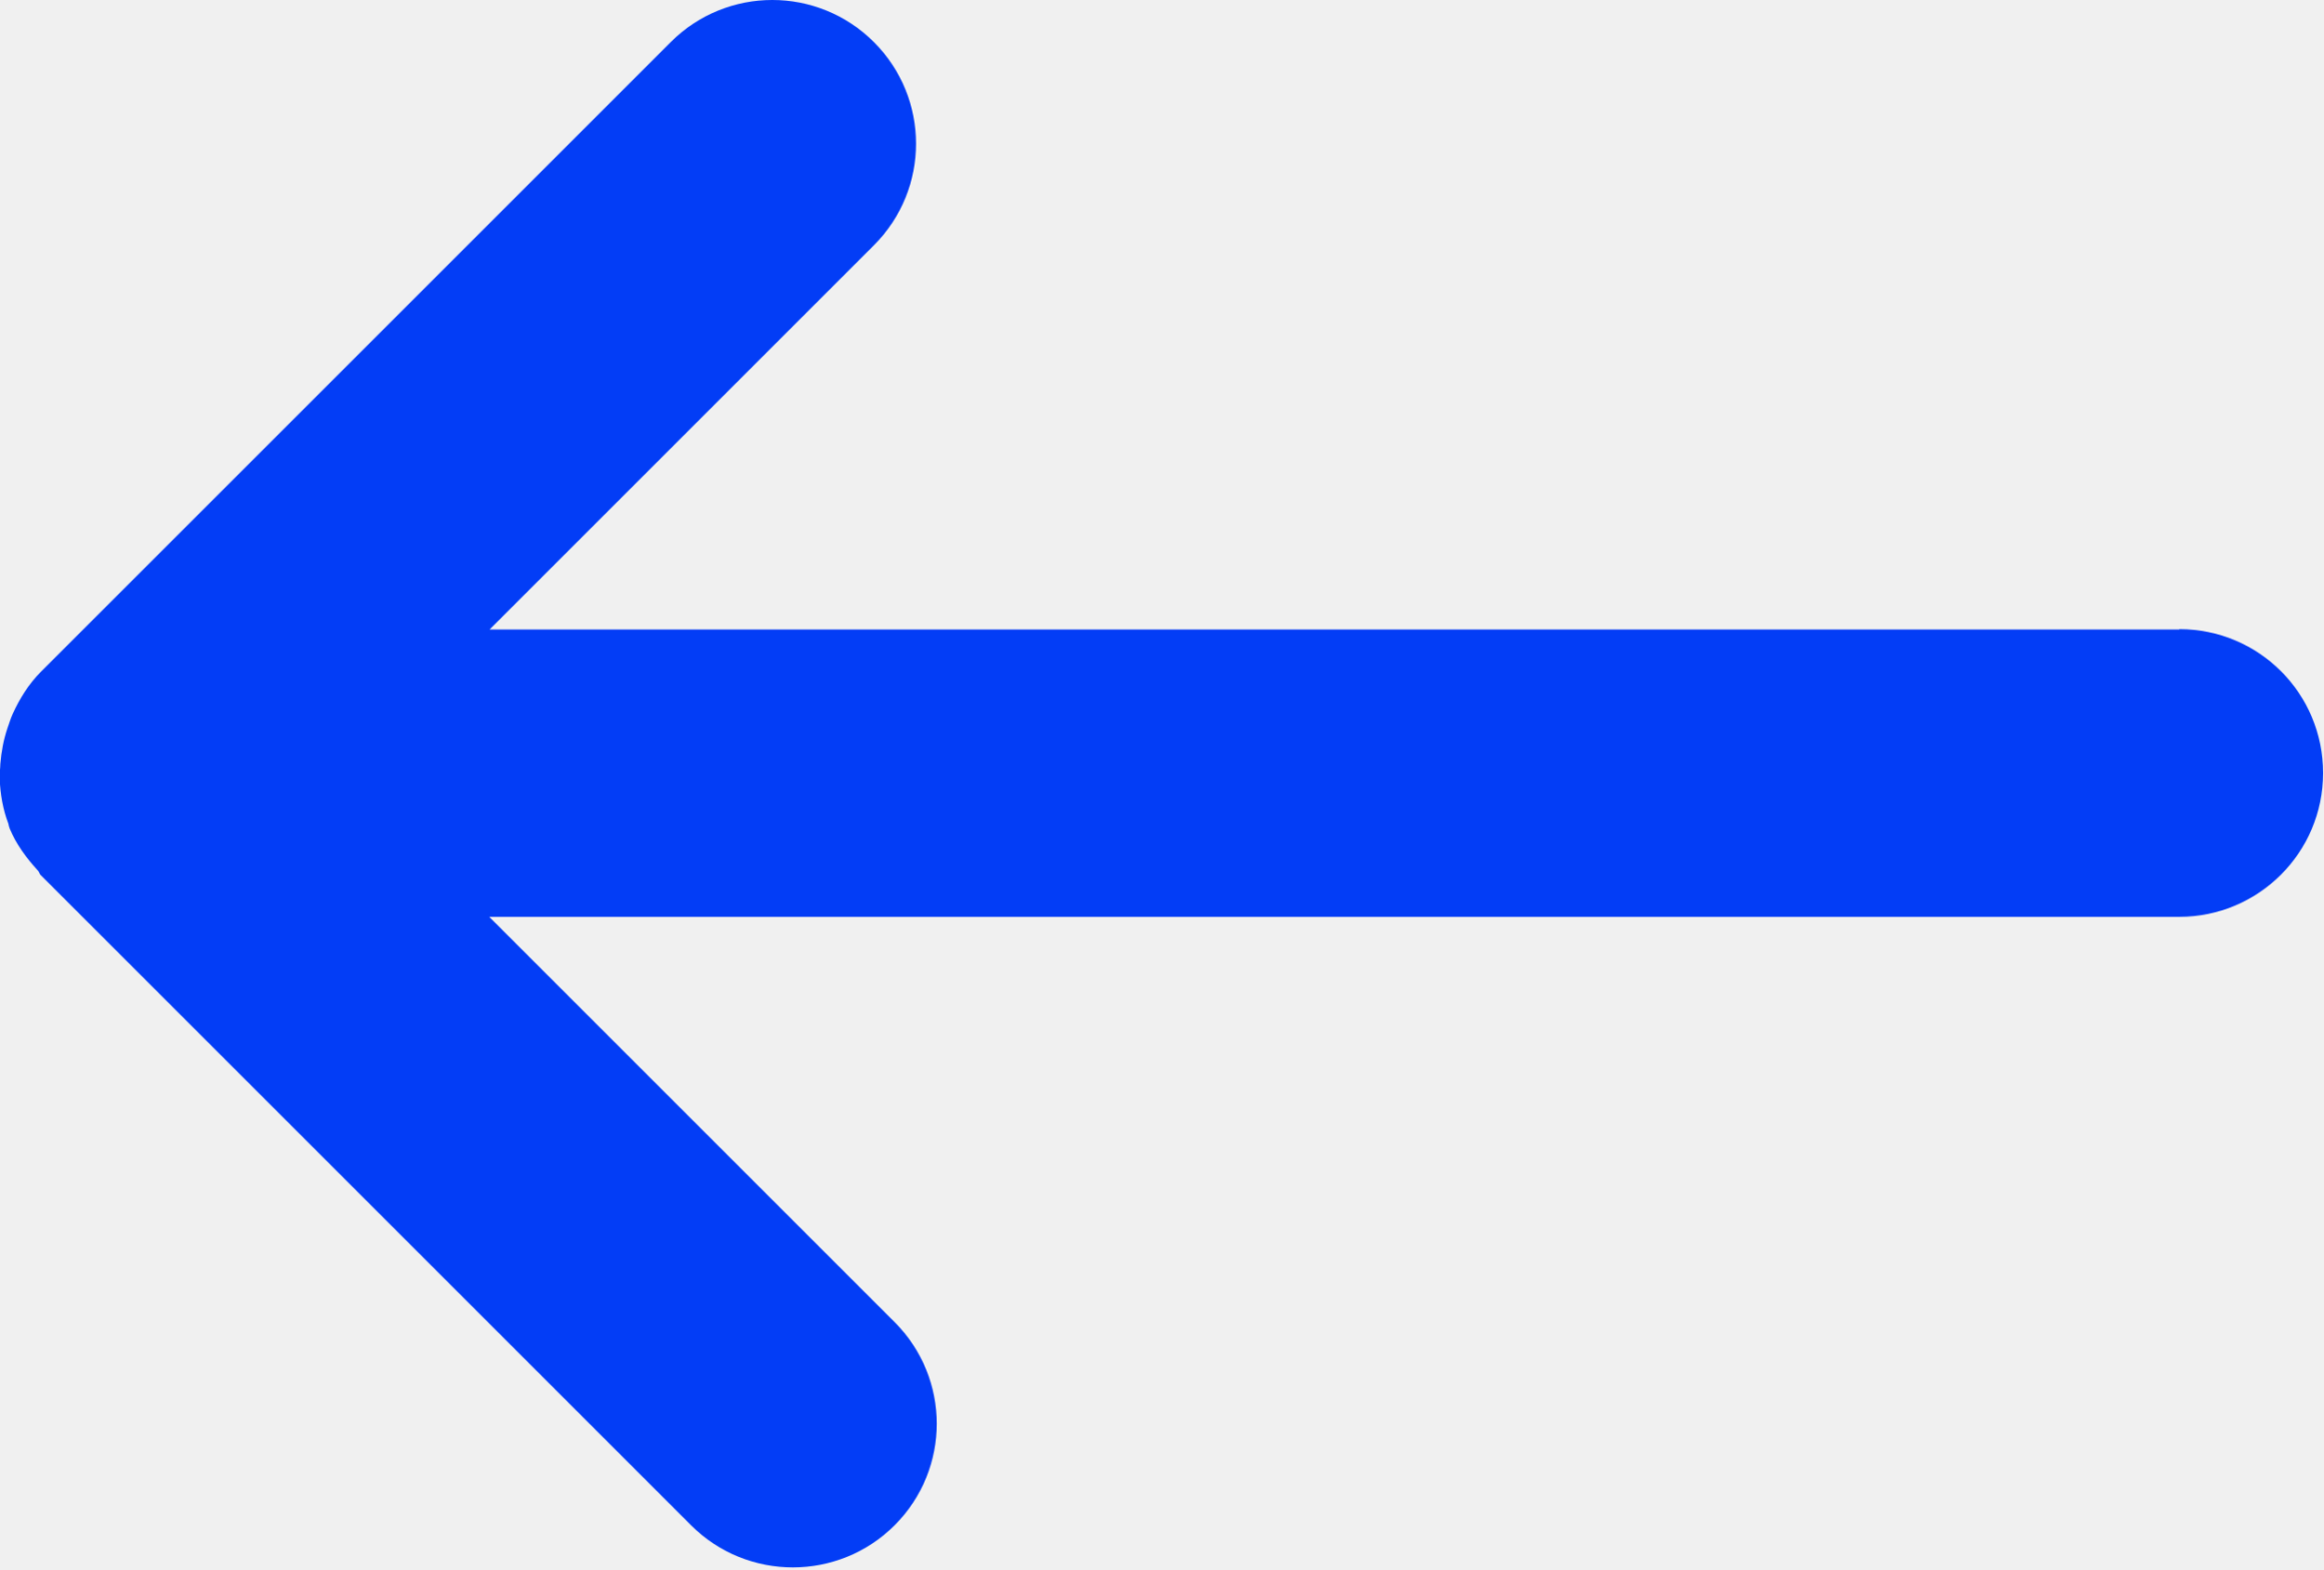
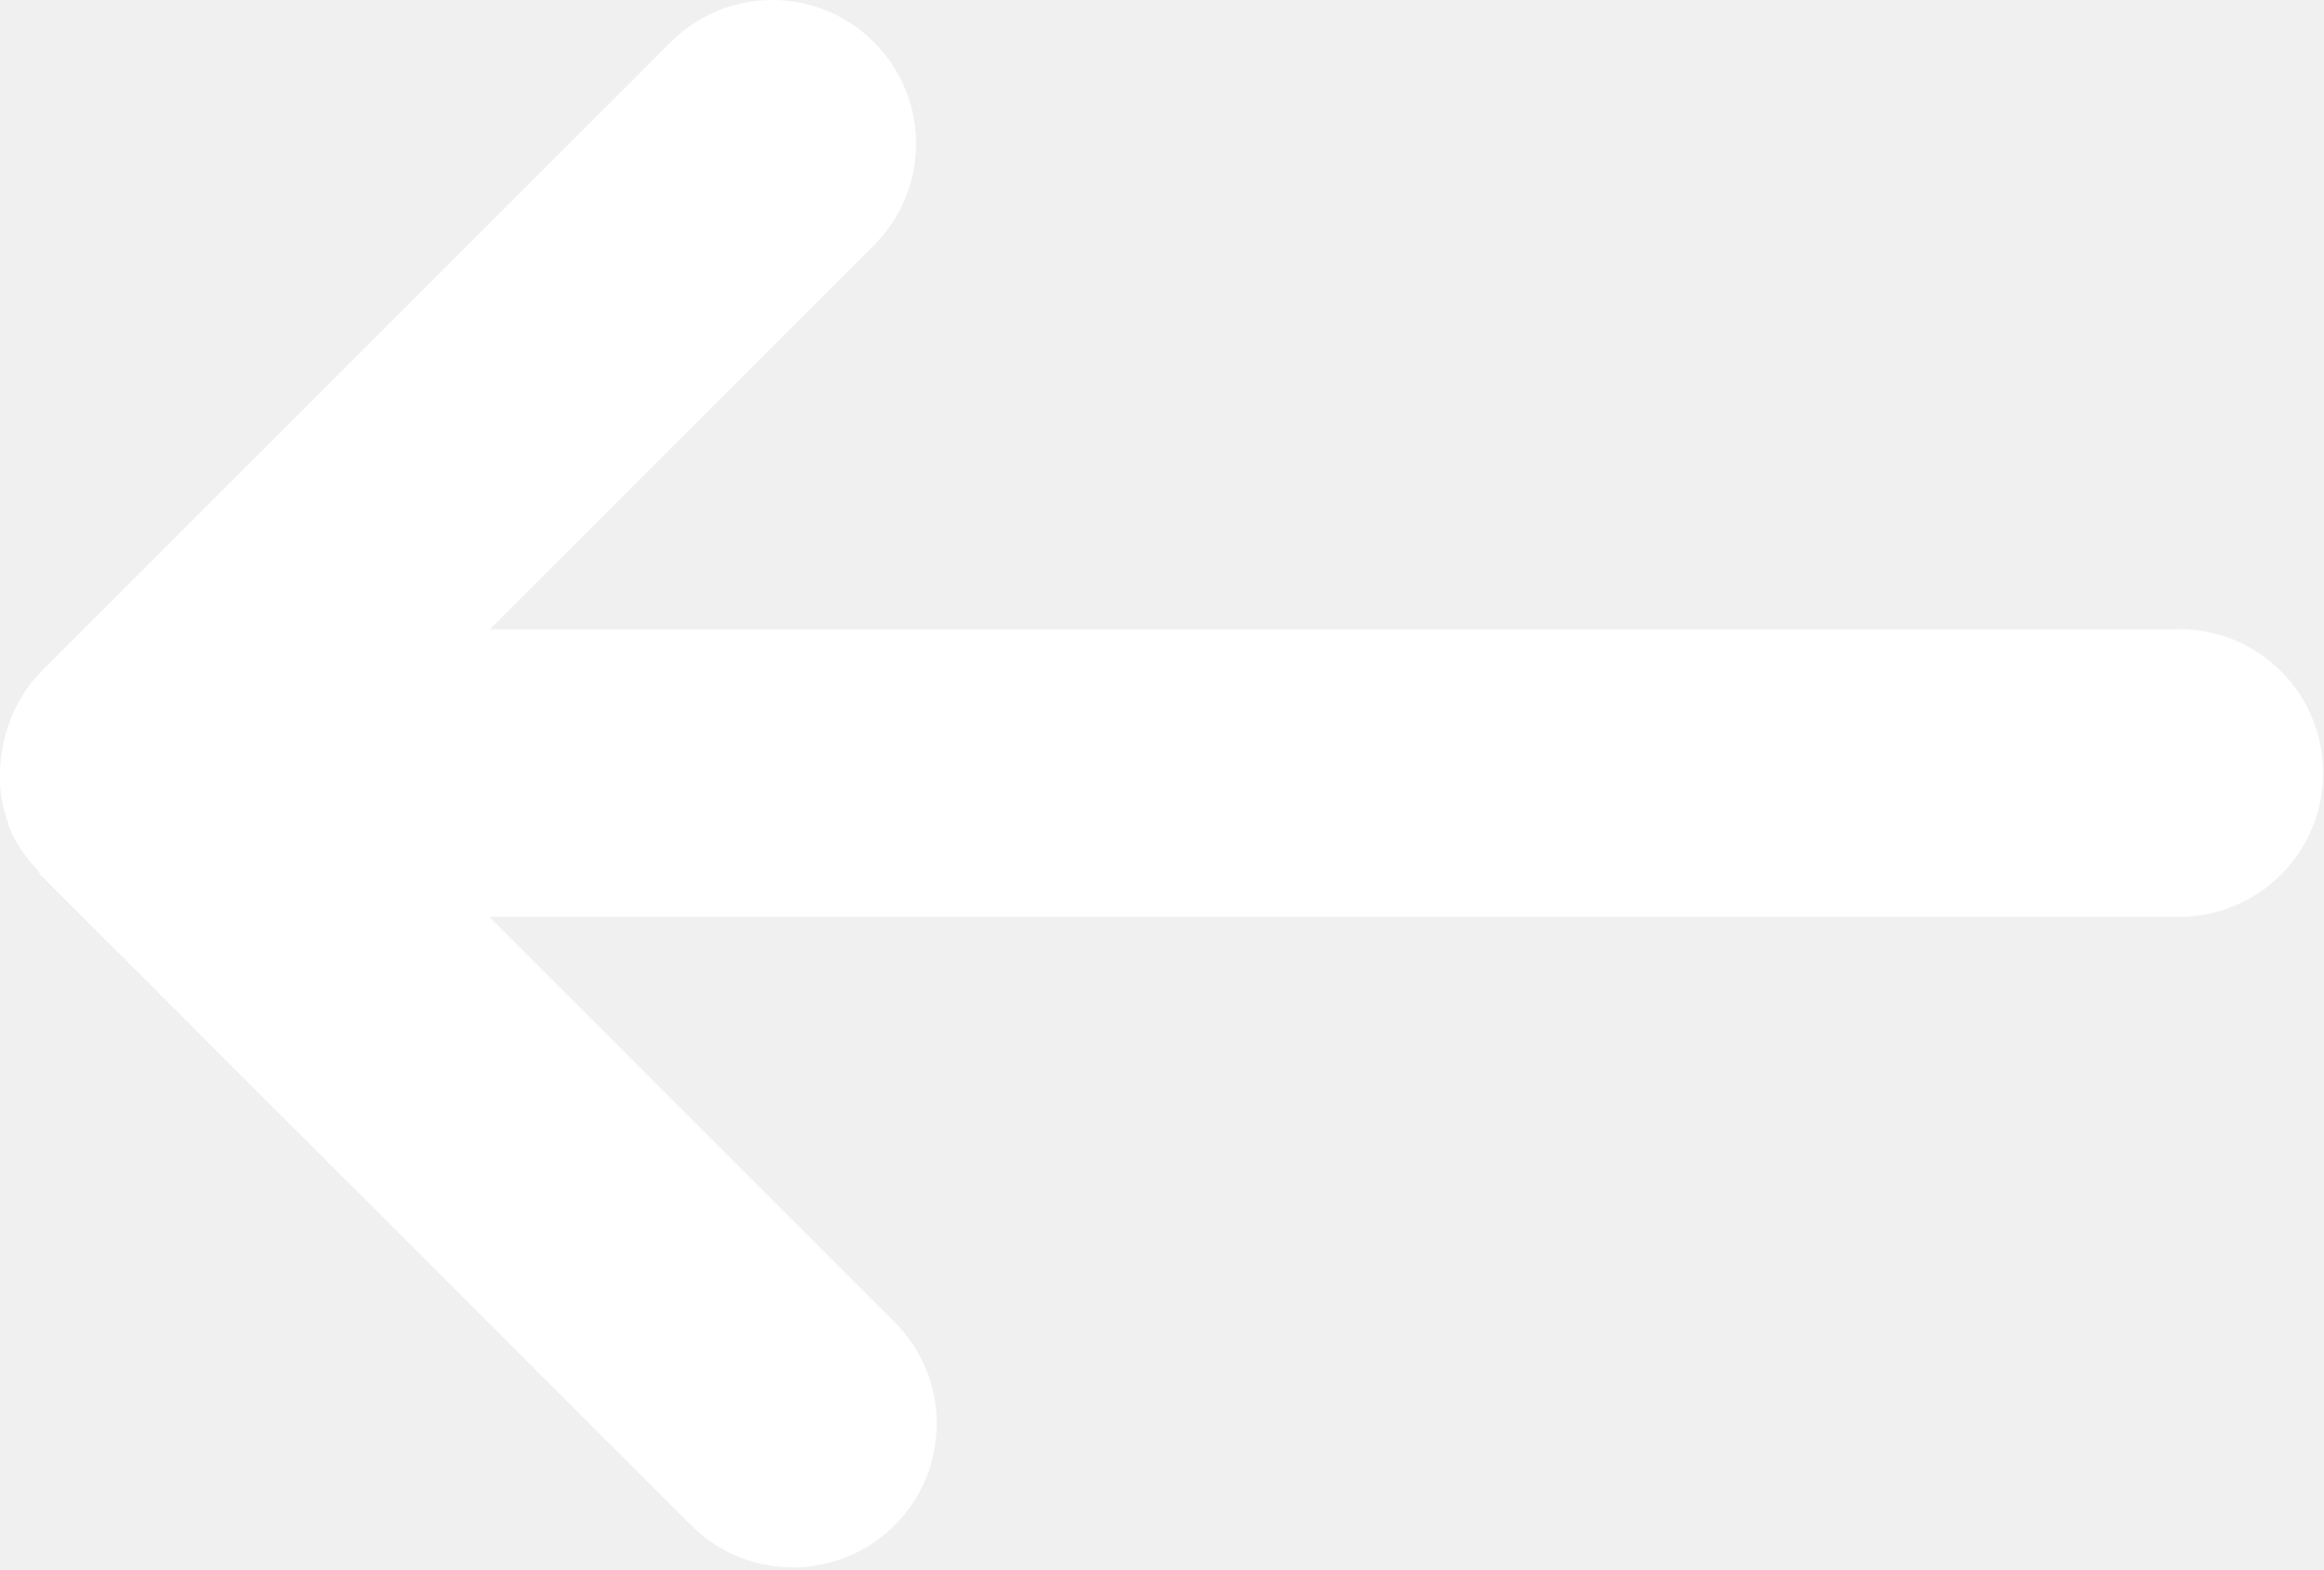
<svg xmlns="http://www.w3.org/2000/svg" id="Capa_1" viewBox="0 0 66.19 44.74">
  <defs>
-     <style>.cls-1{fill:#033df6;stroke-width:0px;}</style>
+     <style>.cls-1{fill:#fff;stroke-width:0px;}</style>
  </defs>
  <path class="cls-1" d="M62.1,17.94H13.95l10.95-10.95c1.6-1.6,1.6-4.19,0-5.79s-4.19-1.6-5.79,0L1.17,19.14c-.35.35-.61.77-.81,1.21-.06.13-.1.27-.15.41-.11.33-.17.66-.2,1.01,0,.14-.03.28-.02.42.02.44.09.87.25,1.29.01.04.01.07.03.11,0,0,0,0,0,.01.19.46.48.85.8,1.2.04.04.05.09.08.13l18.54,18.54c.8.8,1.85,1.2,2.9,1.2s2.1-.4,2.9-1.2c1.6-1.6,1.6-4.19,0-5.79l-11.55-11.55h48.15c2.26,0,4.1-1.83,4.1-4.1s-1.83-4.1-4.1-4.1Z" />
</svg>
